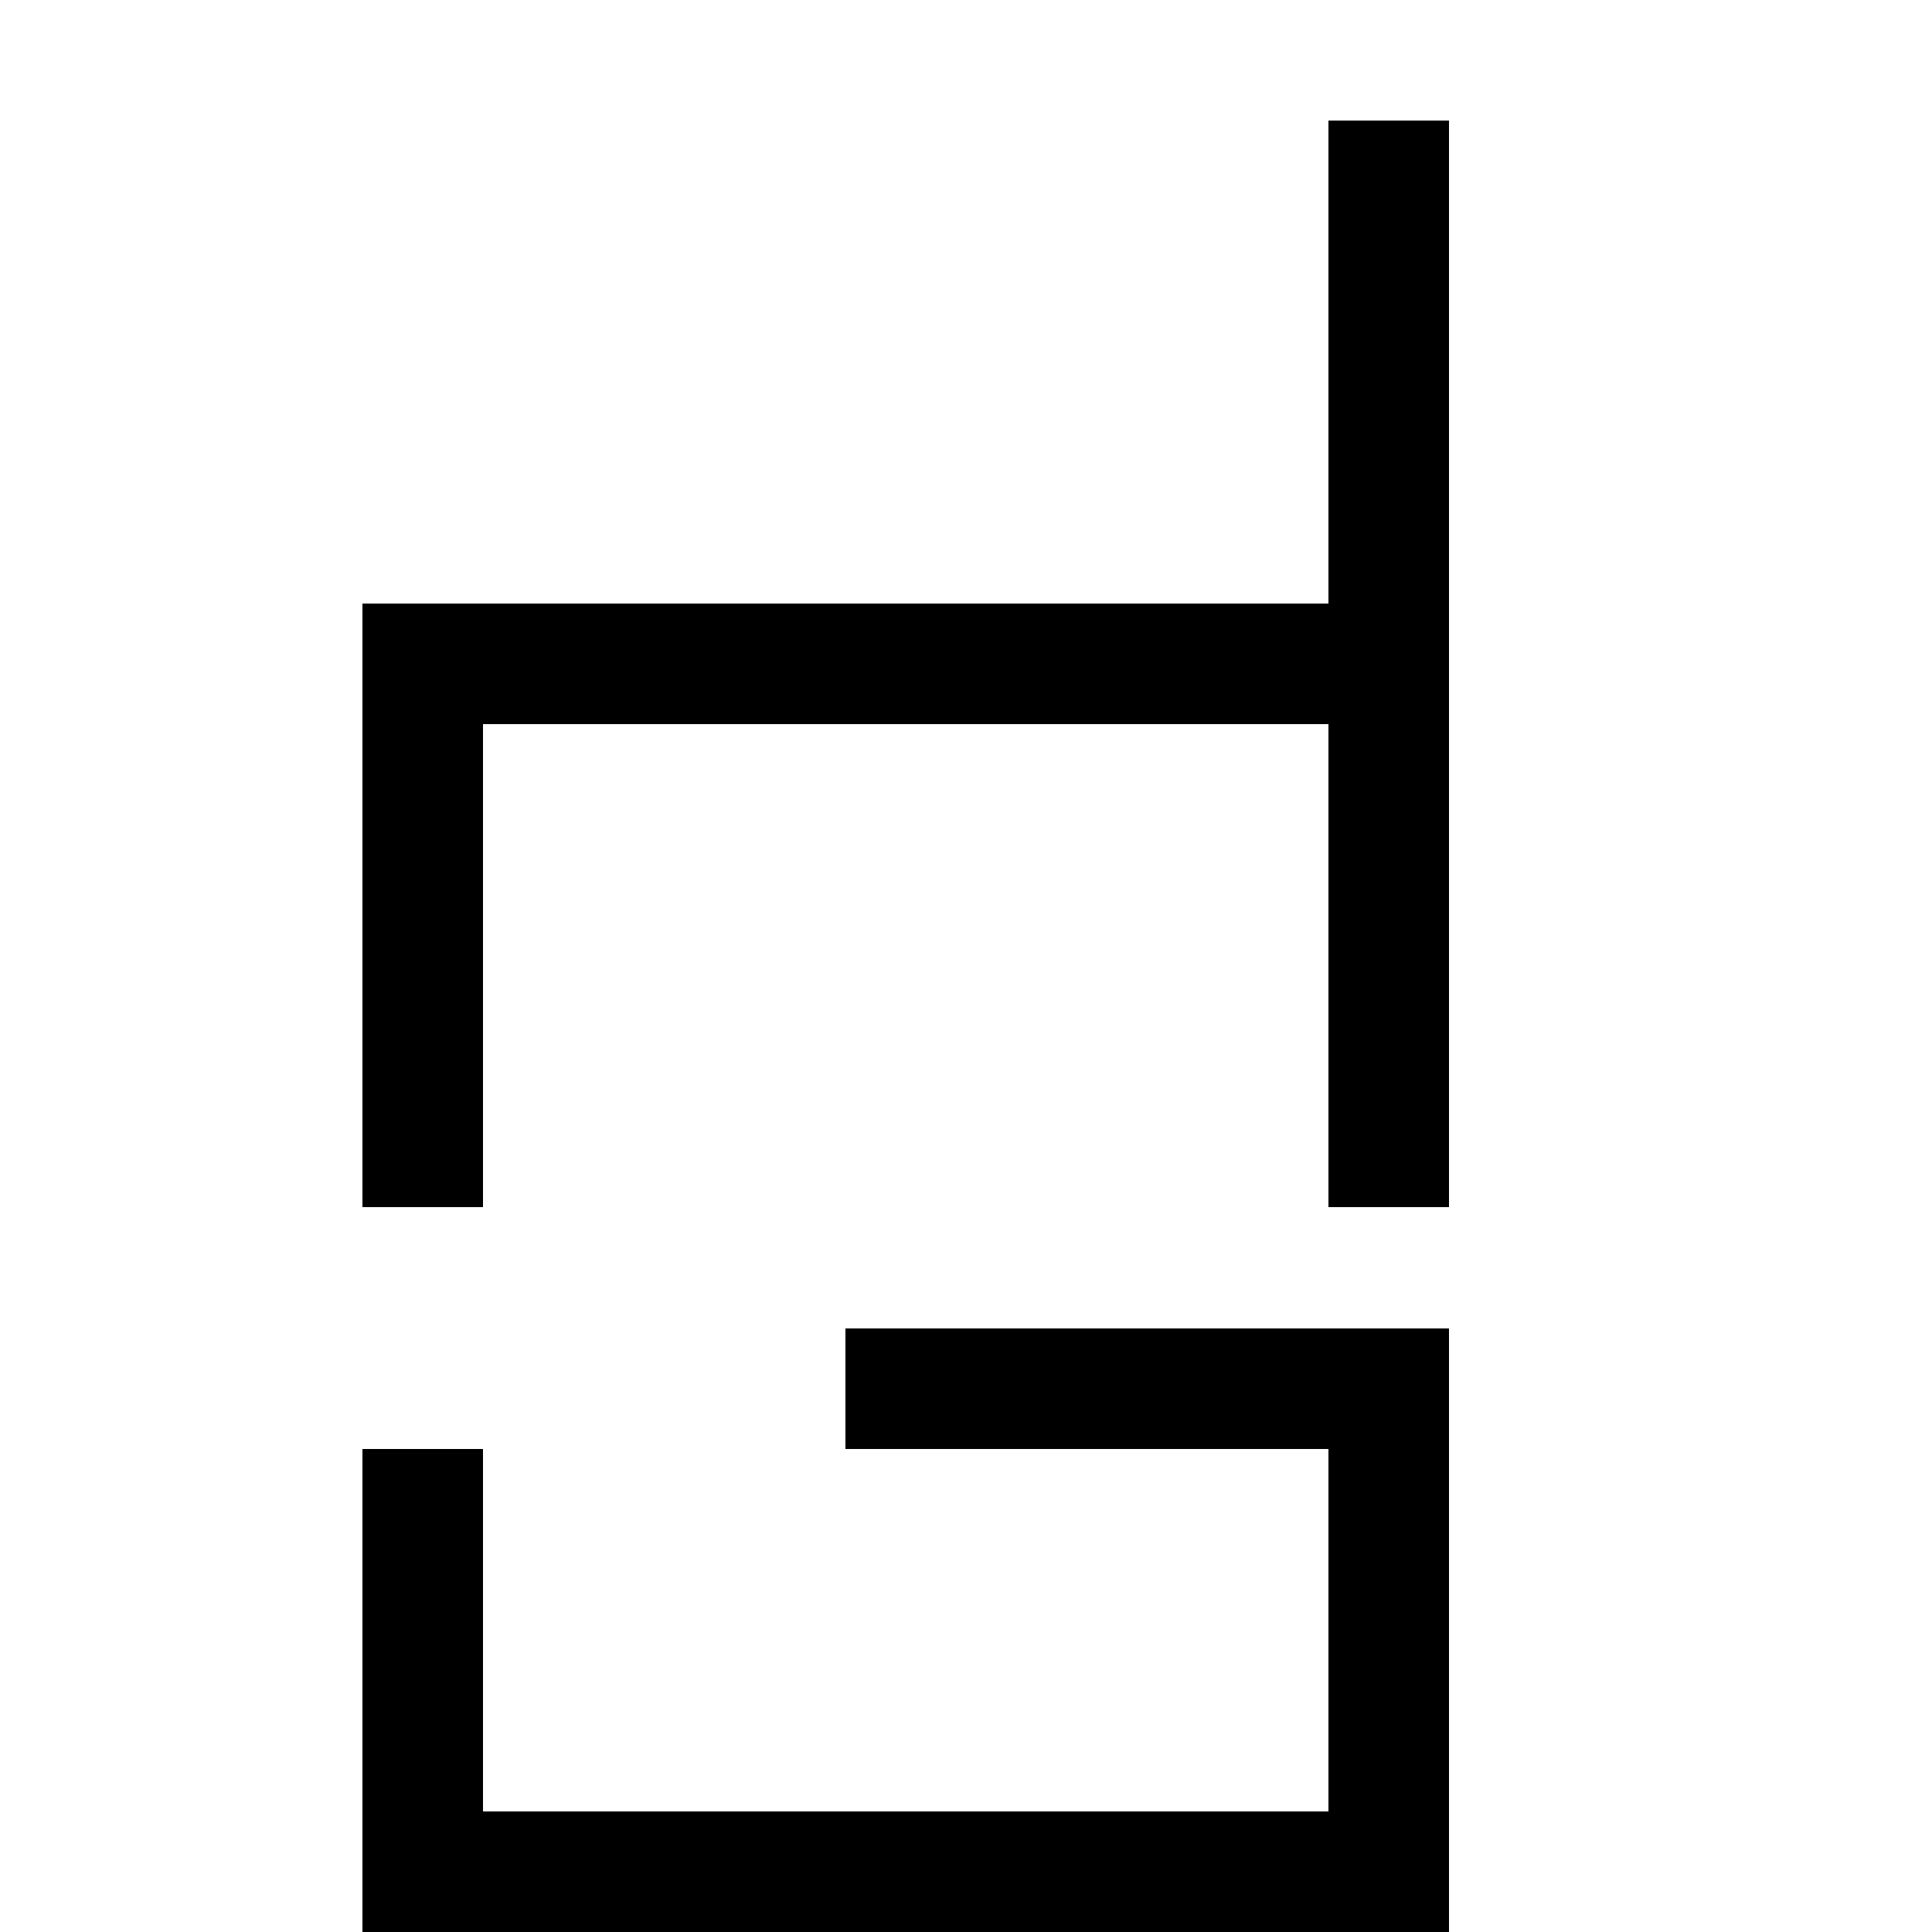
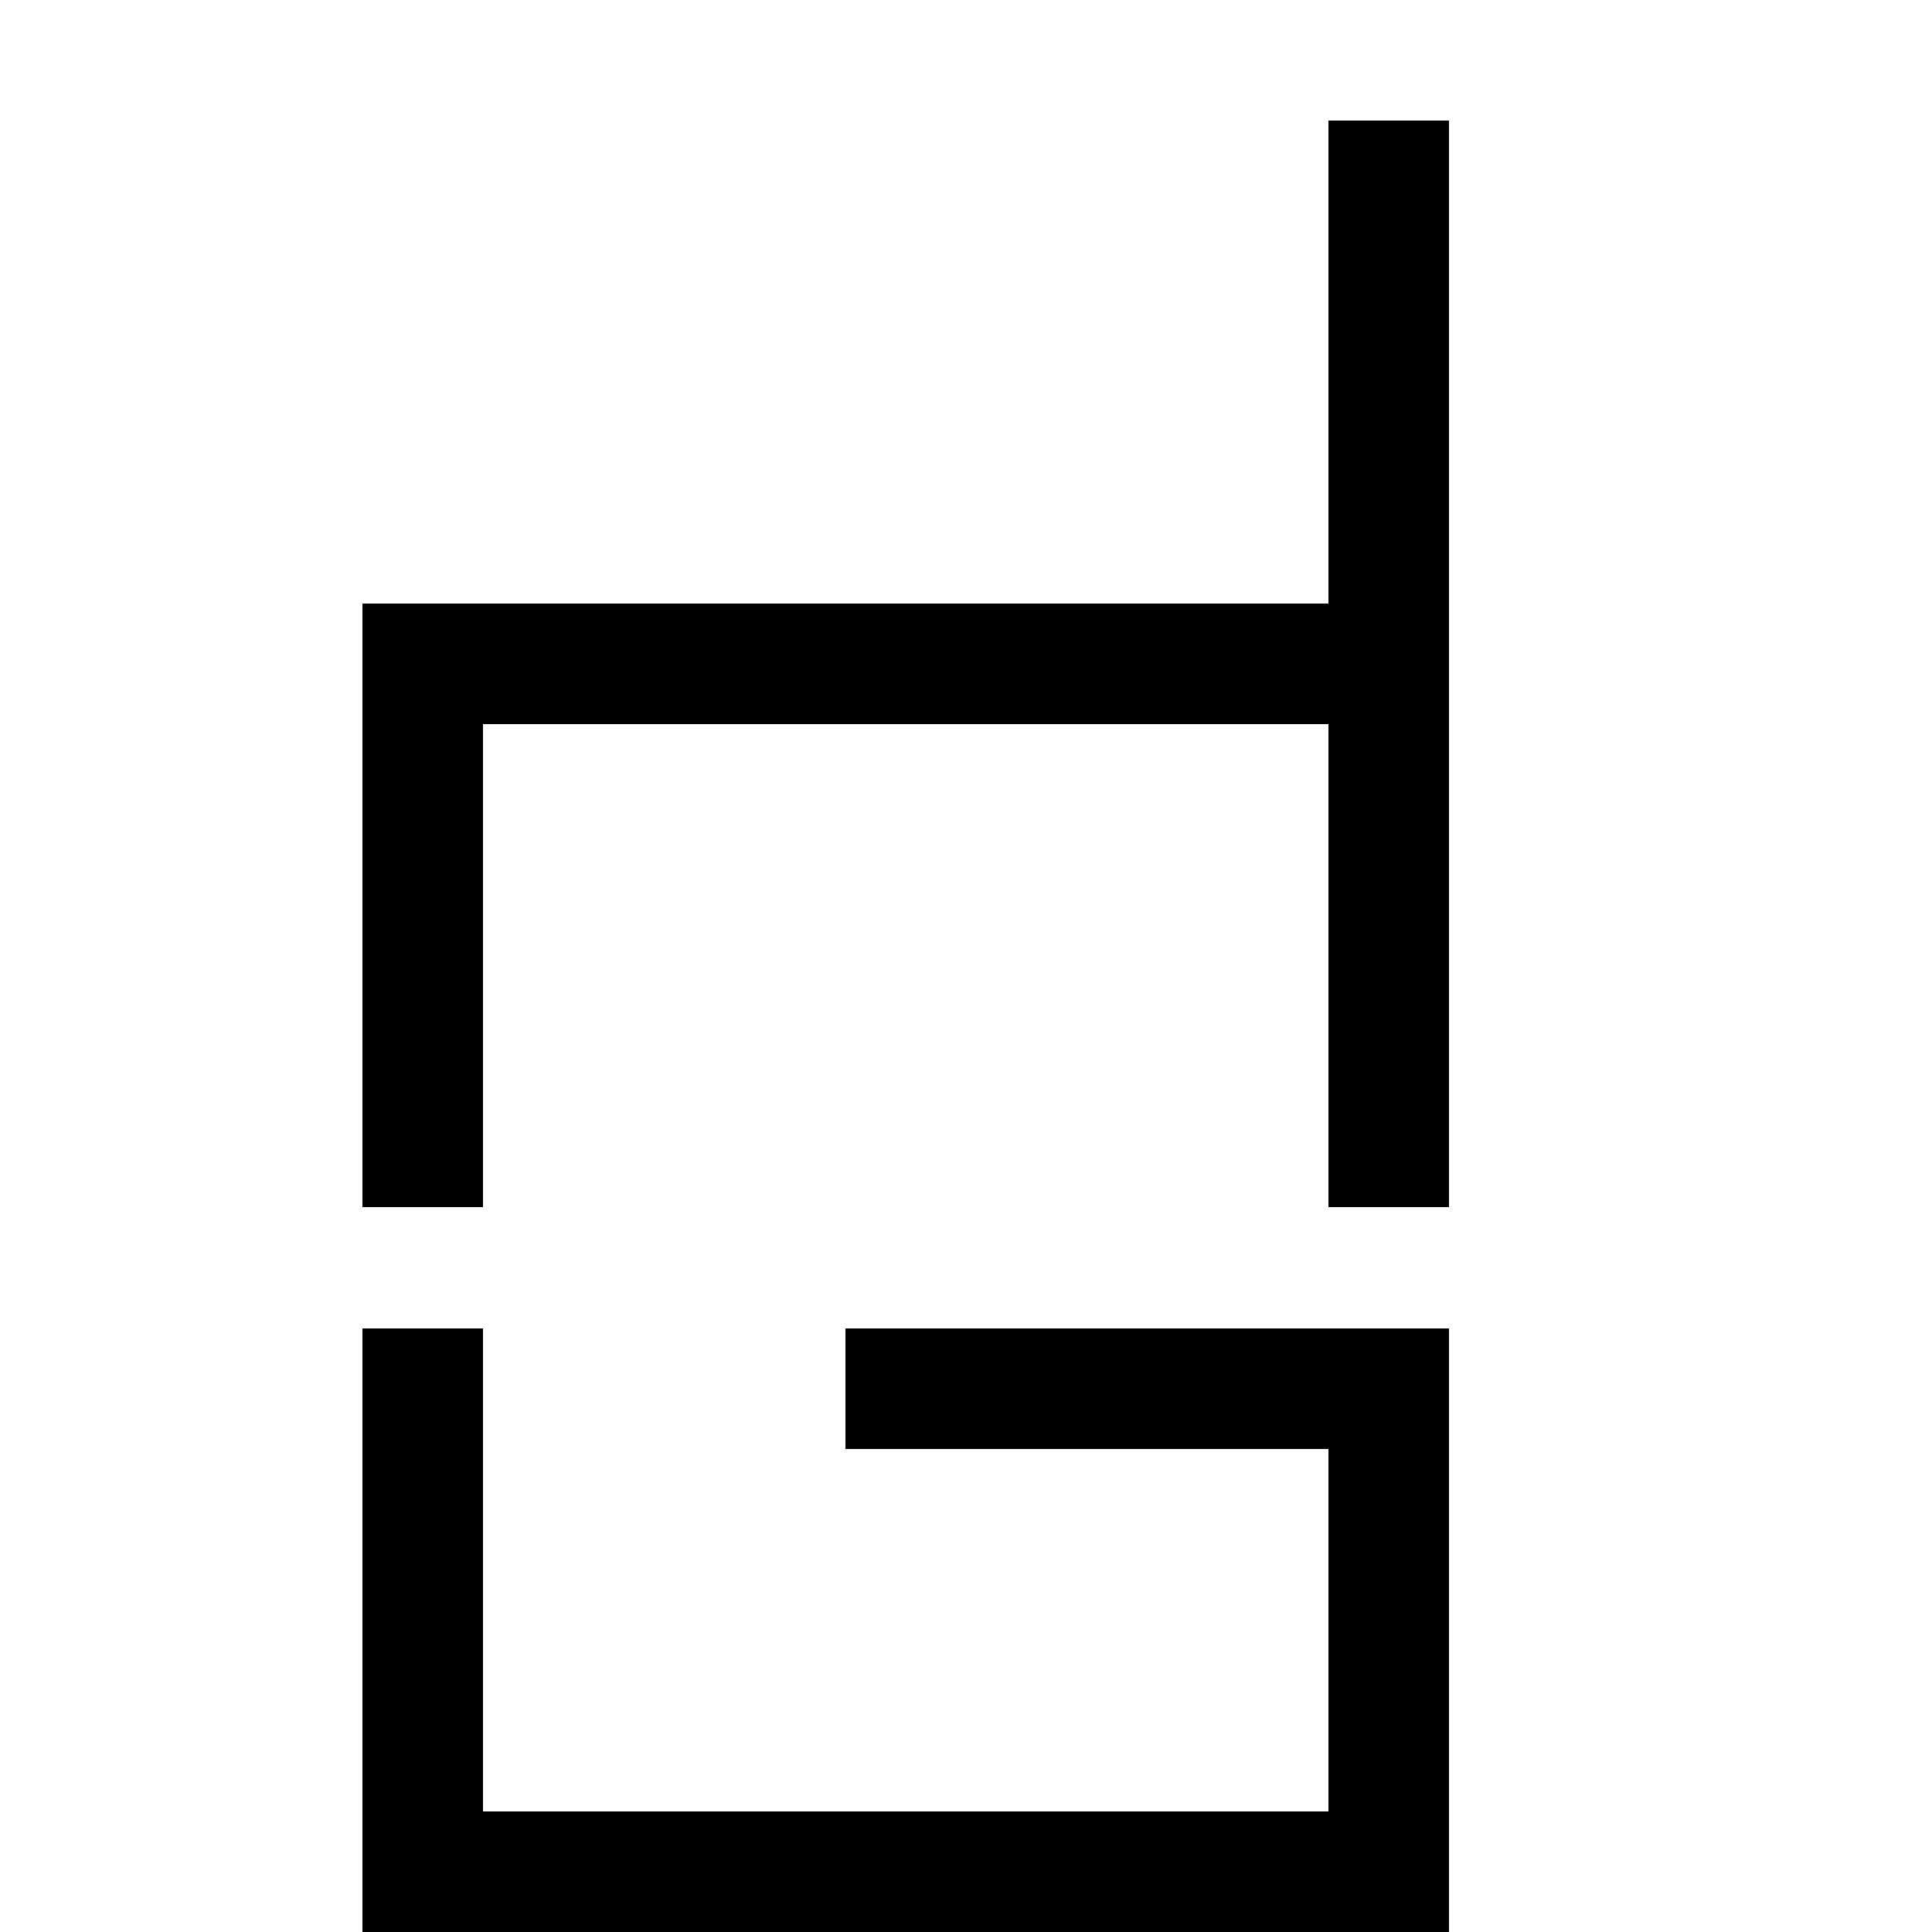
<svg xmlns="http://www.w3.org/2000/svg" viewBox="0 0 16 16" width="16" height="16" shape-rendering="crispEdges" role="img" aria-label="increase">
  <rect x="11" y="1" width="1" height="4" fill="currentColor" />
  <rect x="3" y="5" width="9" height="1" fill="currentColor" />
  <rect x="3" y="6" width="1" height="4" fill="currentColor" />
  <rect x="11" y="6" width="1" height="4" fill="currentColor" />
+   <rect x="3" y="11" width="1" height="4" fill="currentColor" />
  <rect x="7" y="11" width="5" height="1" fill="currentColor" />
-   <rect x="3" y="12" width="1" height="3" fill="currentColor" />
  <rect x="11" y="12" width="1" height="3" fill="currentColor" />
  <rect x="3" y="15" width="9" height="1" fill="currentColor" />
</svg>
